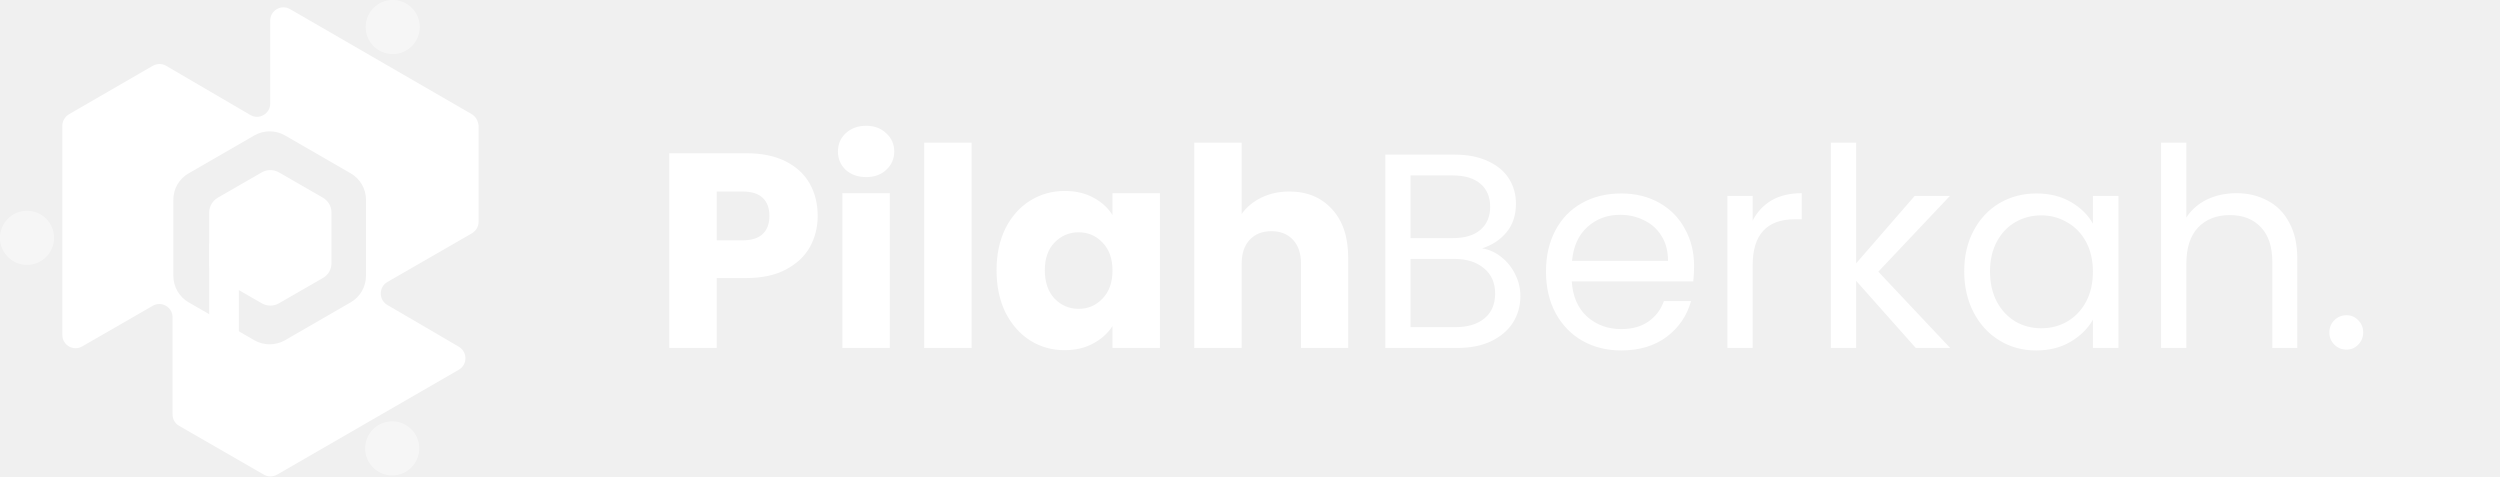
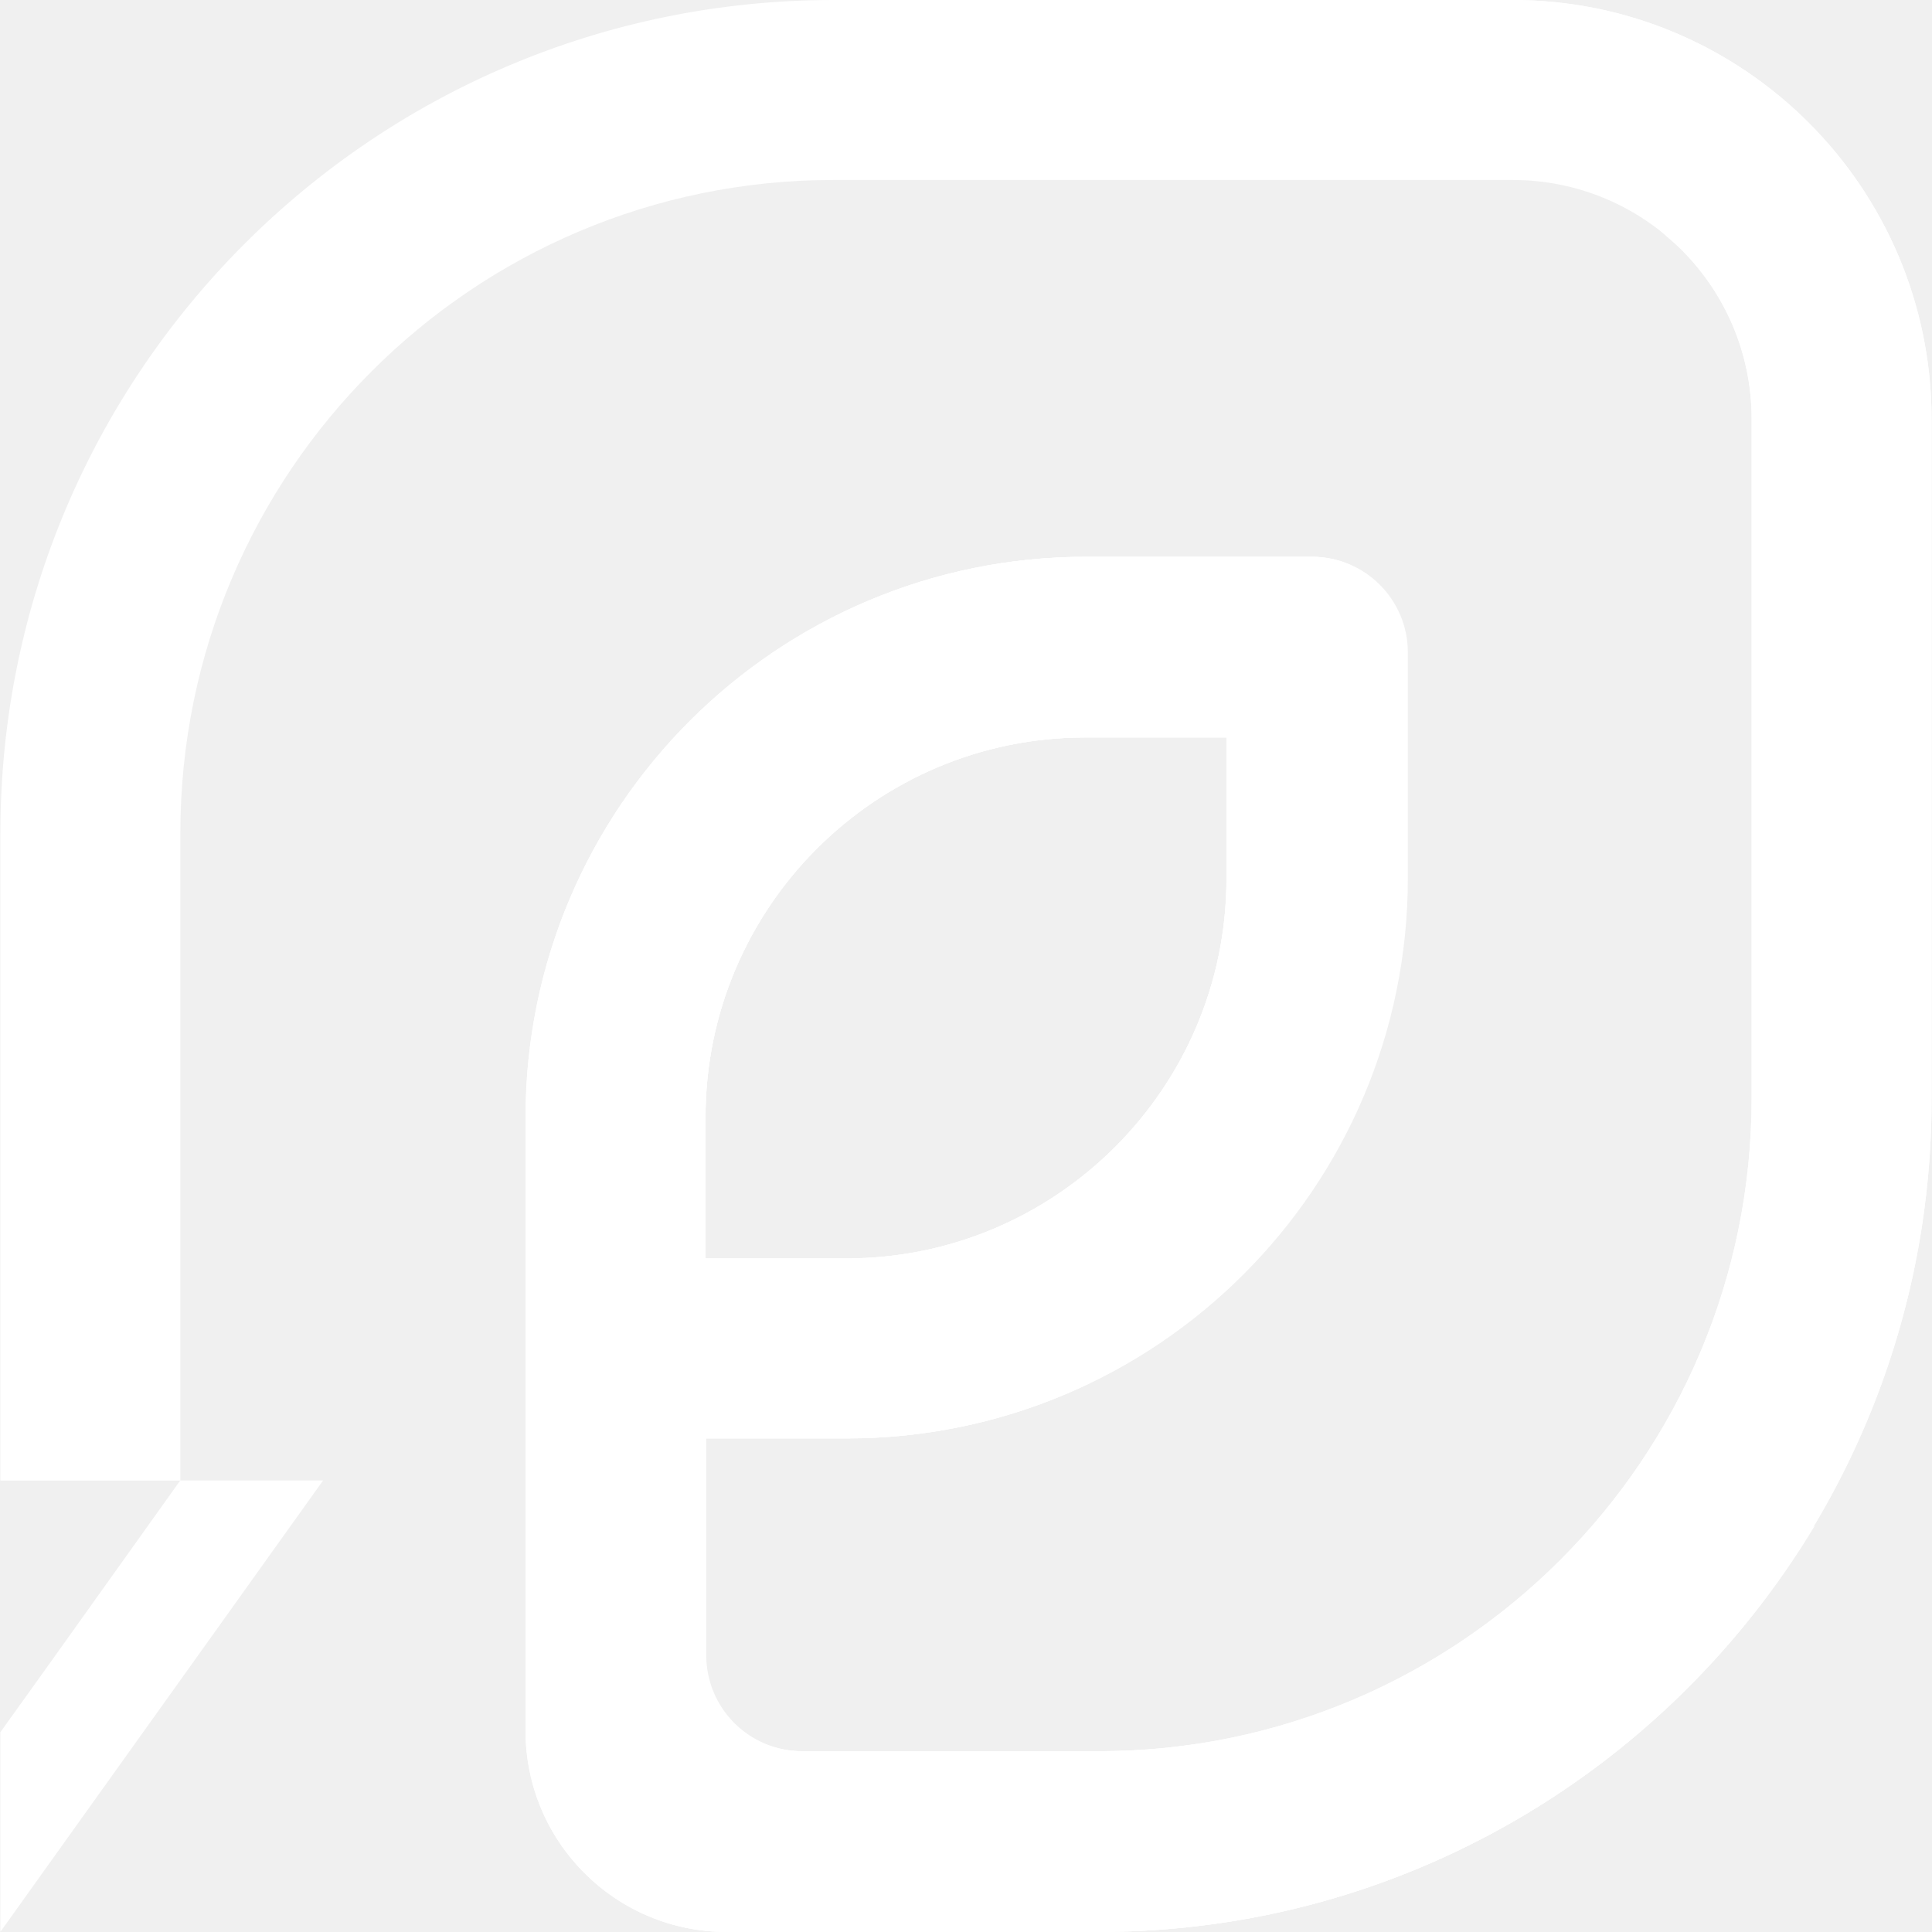
- <svg xmlns="http://www.w3.org/2000/svg" width="5525" height="1053" viewBox="0 0 5525 1053" fill="none">
-   <path d="M867.898 119.43C900.878 119.43 927.613 92.694 927.613 59.715C927.613 26.735 900.878 0 867.898 0C834.919 0 808.184 26.735 808.184 59.715C808.184 92.694 834.919 119.43 867.898 119.43Z" fill="white" fill-opacity="0.43" />
-   <path d="M866.747 1050.62C899.726 1050.62 926.461 1023.89 926.461 990.909C926.461 957.929 899.726 931.194 866.747 931.194C833.767 931.194 807.031 957.929 807.031 990.909C807.031 1023.89 833.767 1050.62 866.747 1050.62Z" fill="white" fill-opacity="0.43" />
-   <path d="M59.715 585.319C92.694 585.319 119.43 558.584 119.43 525.604C119.43 492.625 92.694 465.89 59.715 465.89C26.735 465.89 0 492.625 0 525.604C0 558.584 26.735 585.319 59.715 585.319Z" fill="white" fill-opacity="0.43" />
-   <path d="M462.336 469.452V581.786C462.336 595.385 469.43 607.21 481.255 614.304L578.809 670.472C590.634 676.975 604.824 676.975 616.057 670.472L713.611 614.304C725.436 607.801 732.53 595.385 732.53 581.786V469.452C732.53 455.853 725.436 444.029 713.611 436.934L616.057 380.766C604.232 374.263 590.042 374.263 578.809 380.766L481.255 436.934C469.43 444.029 462.336 456.445 462.336 469.452Z" fill="white" />
-   <path d="M1041.77 251.872L640.915 20.108C621.404 8.874 597.163 23.064 597.163 45.531V228.814C597.163 251.281 572.923 265.471 553.412 254.237L367.173 145.45C358.305 140.129 347.071 140.129 337.611 145.45L152.554 252.464C143.686 257.785 137.773 267.244 137.773 277.887V740.233C137.773 762.7 162.014 776.889 181.525 765.656L337.611 675.788C357.122 664.555 381.362 678.744 381.362 701.211V915.829C381.362 926.472 386.683 935.932 396.143 941.253L582.974 1048.86C591.843 1054.18 603.076 1054.18 612.536 1048.86L1013.98 817.093C1033.49 805.86 1033.49 778.072 1013.98 766.247L856.124 674.014C836.614 662.781 836.614 634.401 856.124 623.168L1042.95 515.563C1051.82 510.242 1057.74 500.782 1057.74 490.14V277.887C1056.55 266.653 1051.23 257.193 1041.77 251.872ZM775.125 668.102L629.681 752.057C608.988 763.882 582.974 763.882 562.281 752.057L416.836 668.102C396.143 656.277 383.136 633.81 383.136 609.57V441.067C383.136 416.827 396.143 394.951 416.836 383.126L562.281 299.171C582.974 287.346 608.988 287.346 629.681 299.171L775.125 383.126C795.819 394.951 808.826 417.418 808.826 441.067V609.57C808.826 633.81 795.819 656.277 775.125 668.102Z" fill="white" />
-   <path d="M462.336 538.019V792.841L527.963 778.651V581.179L462.336 538.019Z" fill="white" />
-   <path d="M1807.08 477.191C1807.08 502.119 1801.36 525.005 1789.91 545.847C1778.47 566.28 1760.9 582.831 1737.19 595.5C1713.49 608.168 1684.07 614.503 1648.92 614.503H1583.94V768.979H1479.12V338.653H1648.92C1683.25 338.653 1712.27 344.578 1735.97 356.429C1759.67 368.281 1777.45 384.627 1789.3 405.469C1801.15 426.311 1807.08 450.218 1807.08 477.191ZM1640.95 531.135C1660.98 531.135 1675.89 526.435 1685.7 517.036C1695.51 507.636 1700.41 494.355 1700.41 477.191C1700.41 460.027 1695.51 446.745 1685.7 437.346C1675.89 427.946 1660.98 423.247 1640.95 423.247H1583.94V531.135H1640.95ZM1914.37 391.37C1895.98 391.37 1880.86 386.058 1869 375.433C1857.56 364.398 1851.84 350.913 1851.84 334.975C1851.84 318.628 1857.56 305.142 1869 294.516C1880.86 283.482 1895.98 277.965 1914.37 277.965C1932.35 277.965 1947.06 283.482 1958.5 294.516C1970.35 305.142 1976.28 318.628 1976.28 334.975C1976.28 350.913 1970.35 364.398 1958.5 375.433C1947.06 386.058 1932.35 391.37 1914.37 391.37ZM1966.47 426.924V768.979H1861.65V426.924H1966.47ZM2147.26 315.359V768.979H2042.43V315.359H2147.26ZM2202.38 597.339C2202.38 562.193 2208.92 531.339 2222 504.776C2235.48 478.212 2253.67 457.779 2276.55 443.476C2299.44 429.172 2324.98 422.02 2353.18 422.02C2377.29 422.02 2398.34 426.924 2416.32 436.732C2434.71 446.541 2448.81 459.414 2458.61 475.351V426.924H2563.44V768.979H2458.61V720.552C2448.4 736.49 2434.09 749.363 2415.7 759.171C2397.72 768.979 2376.68 773.883 2352.57 773.883C2324.78 773.883 2299.44 766.731 2276.55 752.428C2253.67 737.716 2235.48 717.078 2222 690.515C2208.92 663.543 2202.38 632.484 2202.38 597.339ZM2458.61 597.952C2458.61 571.797 2451.26 551.159 2436.55 536.039C2422.24 520.918 2404.67 513.357 2383.83 513.357C2362.99 513.357 2345.21 520.918 2330.5 536.039C2316.19 550.751 2309.04 571.184 2309.04 597.339C2309.04 623.493 2316.19 644.335 2330.5 659.865C2345.21 674.985 2362.99 682.546 2383.83 682.546C2404.67 682.546 2422.24 674.985 2436.55 659.865C2451.26 644.744 2458.61 624.106 2458.61 597.952ZM2849.53 423.247C2888.76 423.247 2920.23 436.324 2943.93 462.479C2967.64 488.225 2979.49 523.779 2979.49 569.141V768.979H2875.28V583.24C2875.28 560.354 2869.35 542.577 2857.5 529.909C2845.65 517.24 2829.71 510.905 2809.69 510.905C2789.66 510.905 2773.72 517.24 2761.87 529.909C2750.02 542.577 2744.09 560.354 2744.09 583.24V768.979H2639.27V315.359H2744.09V472.9C2754.72 457.779 2769.23 445.723 2787.62 436.732C2806.01 427.742 2826.65 423.247 2849.53 423.247ZM3275.46 548.911C3290.99 551.364 3305.09 557.698 3317.76 567.915C3330.83 578.131 3341.05 590.8 3348.41 605.921C3356.17 621.041 3360.05 637.184 3360.05 654.348C3360.05 676.007 3354.54 695.623 3343.5 713.196C3332.47 730.36 3316.33 744.05 3295.08 754.267C3274.23 764.075 3249.51 768.979 3220.9 768.979H3061.52V341.717H3214.77C3243.79 341.717 3268.51 346.621 3288.95 356.429C3309.38 365.829 3324.7 378.702 3334.92 395.049C3345.14 411.395 3350.25 429.785 3350.25 450.218C3350.25 475.556 3343.3 496.602 3329.4 513.357C3315.92 529.704 3297.94 541.556 3275.46 548.911ZM3117.31 526.23H3211.1C3237.25 526.23 3257.48 520.1 3271.78 507.84C3286.09 495.58 3293.24 478.621 3293.24 456.962C3293.24 435.302 3286.09 418.342 3271.78 406.083C3257.48 393.822 3236.84 387.692 3209.87 387.692H3117.31V526.23ZM3216 723.004C3243.79 723.004 3265.45 716.465 3280.98 703.388C3296.51 690.31 3304.27 672.125 3304.27 648.831C3304.27 625.128 3296.1 606.534 3279.75 593.048C3263.4 579.153 3241.54 572.206 3214.16 572.206H3117.31V723.004H3216ZM3743.96 588.144C3743.96 598.769 3743.35 610.007 3742.13 621.859H3473.63C3475.68 654.961 3486.91 680.911 3507.35 699.71C3528.19 718.1 3553.32 727.295 3582.75 727.295C3606.86 727.295 3626.88 721.778 3642.82 710.744C3659.17 699.301 3670.61 684.18 3677.15 665.382H3737.22C3728.23 697.666 3710.25 724.025 3683.28 744.459C3656.31 764.483 3622.8 774.496 3582.75 774.496C3550.87 774.496 3522.26 767.344 3496.93 753.041C3472 738.737 3452.38 718.508 3438.08 692.354C3423.77 665.79 3416.62 635.14 3416.62 600.404C3416.62 565.667 3423.57 535.221 3437.46 509.067C3451.36 482.912 3470.77 462.887 3495.7 448.993C3521.04 434.689 3550.05 427.537 3582.75 427.537C3614.62 427.537 3642.82 434.485 3667.34 448.38C3691.86 462.274 3710.66 481.482 3723.74 506.002C3737.22 530.113 3743.96 557.494 3743.96 588.144ZM3686.34 576.497C3686.34 555.246 3681.64 537.06 3672.24 521.939C3662.84 506.41 3649.97 494.763 3633.62 486.999C3617.69 478.825 3599.91 474.739 3580.29 474.739C3552.1 474.739 3527.98 483.729 3507.96 501.711C3488.34 519.692 3477.11 544.621 3474.24 576.497H3686.34ZM3873.38 487.612C3883.19 468.404 3897.08 453.488 3915.06 442.863C3933.45 432.237 3955.73 426.924 3981.88 426.924V484.547H3967.17C3904.64 484.547 3873.38 518.466 3873.38 586.305V768.979H3817.6V433.054H3873.38V487.612ZM4233.85 768.979L4102.06 620.633V768.979H4046.27V315.359H4102.06V582.014L4231.4 433.054H4309.25L4151.1 600.404L4309.86 768.979H4233.85ZM4340.91 599.791C4340.91 565.463 4347.86 535.426 4361.75 509.68C4375.65 483.525 4394.65 463.296 4418.76 448.993C4443.28 434.689 4470.46 427.537 4500.29 427.537C4529.72 427.537 4555.26 433.872 4576.92 446.541C4598.58 459.209 4614.72 475.147 4625.34 494.355V433.054H4681.74V768.979H4625.34V706.453C4614.31 726.069 4597.76 742.415 4575.69 755.493C4554.03 768.161 4528.69 774.496 4499.68 774.496C4469.85 774.496 4442.87 767.14 4418.76 752.428C4394.65 737.716 4375.65 717.078 4361.75 690.515C4347.86 663.951 4340.91 633.71 4340.91 599.791ZM4625.34 600.404C4625.34 575.066 4620.24 552.998 4610.02 534.2C4599.8 515.401 4585.91 501.098 4568.33 491.29C4551.17 481.073 4532.17 475.965 4511.33 475.965C4490.48 475.965 4471.48 480.869 4454.32 490.676C4437.15 500.485 4423.46 514.788 4413.25 533.587C4403.03 552.385 4397.92 574.453 4397.92 599.791C4397.92 625.537 4403.03 648.013 4413.25 667.221C4423.46 686.019 4437.15 700.527 4454.32 710.744C4471.48 720.552 4490.48 725.456 4511.33 725.456C4532.17 725.456 4551.17 720.552 4568.33 710.744C4585.91 700.527 4599.8 686.019 4610.02 667.221C4620.24 648.013 4625.34 625.741 4625.34 600.404ZM4942.74 426.924C4968.08 426.924 4990.97 432.442 5011.4 443.476C5031.83 454.101 5047.77 470.243 5059.21 491.903C5071.07 513.562 5076.99 539.921 5076.99 570.98V768.979H5021.82V578.949C5021.82 545.438 5013.44 519.896 4996.69 502.323C4979.93 484.342 4957.05 475.351 4928.03 475.351C4898.61 475.351 4875.11 484.546 4857.54 502.937C4840.37 521.327 4831.79 548.094 4831.79 583.24V768.979H4776.01V315.359H4831.79V480.868C4842.82 463.704 4857.95 450.423 4877.15 441.023C4896.77 431.624 4918.63 426.924 4942.74 426.924ZM5185.89 772.657C5175.26 772.657 5166.27 768.979 5158.92 761.623C5151.56 754.267 5147.88 745.276 5147.88 734.651C5147.88 724.025 5151.56 715.035 5158.92 707.679C5166.27 700.323 5175.26 696.645 5185.89 696.645C5196.11 696.645 5204.69 700.323 5211.64 707.679C5218.99 715.035 5222.67 724.025 5222.67 734.651C5222.67 745.276 5218.99 754.267 5211.64 761.623C5204.69 768.979 5196.11 772.657 5185.89 772.657Z" fill="white" />
+ <svg xmlns="http://www.w3.org/2000/svg" width="70" height="70" viewBox="0 0 70 70" fill="none">
+   <path d="M54.805 0H30.198C13.514 0 0.014 13.526 0.014 30.184V53.644H6.535V30.184C6.535 17.117 17.131 6.521 30.198 6.521H54.805C59.593 6.521 63.465 10.393 63.465 15.181V39.788C63.465 52.855 52.869 63.451 39.801 63.451H29.052C27.116 63.451 25.562 61.897 25.562 59.962V52.116H30.682C41.89 52.116 50.984 43.023 50.984 31.815V23.638C50.984 21.728 49.43 20.174 47.52 20.174H39.343C28.135 20.174 19.042 29.267 19.042 40.475V62.712C19.042 66.737 22.302 69.998 26.327 69.998H39.801C56.486 69.998 69.986 56.472 69.986 39.813V15.207C69.986 6.801 63.185 0 54.805 0ZM25.562 40.475C25.562 32.885 31.727 26.72 39.318 26.72H44.437V31.84C44.437 39.431 38.248 45.595 30.682 45.595H25.562V40.475Z" fill="white" />
+   <path d="M11.706 53.641L6.535 60.875L0.014 69.994V62.76L1.822 60.238L6.458 53.742L6.535 53.641H11.706Z" fill="white" />
+   <path d="M54.804 0H45.099C52.588 1.834 58.701 7.03 60.408 8.584C60.586 8.737 60.765 8.89 60.917 9.043C62.497 10.622 63.465 12.787 63.465 15.181V39.788C63.465 52.855 52.868 63.451 39.801 63.451H29.052C27.116 63.451 25.562 61.897 25.562 59.962V52.116H30.682C41.89 52.116 50.983 43.023 50.983 31.815V23.638C50.983 21.728 49.429 20.174 47.519 20.174H39.343C28.135 20.174 19.041 29.267 19.041 40.475V62.712C19.041 66.737 22.302 69.998 26.326 69.998H39.801C56.485 69.998 69.986 56.472 69.986 39.813V15.207C69.986 6.801 63.184 0 54.804 0ZM25.562 40.475C25.562 32.885 31.726 26.72 39.317 26.72H44.437V31.84C44.437 39.431 38.247 45.595 30.682 45.595H25.562V40.475Z" fill="white" />
+   <path d="M43.164 63.22C42.069 63.373 40.948 63.449 39.802 63.449H39.751C36.847 63.577 35.013 63.449 35.013 63.449H29.078C27.142 63.449 25.588 61.895 25.588 59.959V52.114H30.708C41.916 52.114 51.009 43.02 51.009 31.813V23.636C51.009 21.726 49.456 20.172 47.545 20.172H39.369C28.161 20.172 19.067 29.265 19.067 40.473V62.71C19.067 66.735 22.328 69.996 26.352 69.996H39.827C50.831 69.996 60.46 64.086 65.758 55.273C58.982 60.724 49.736 62.608 43.164 63.22ZM25.563 40.473C25.563 32.883 31.727 26.718 39.318 26.718H44.438V31.838C44.438 39.429 38.248 45.593 30.683 45.593H25.563V40.473Z" fill="white" />
</svg>
